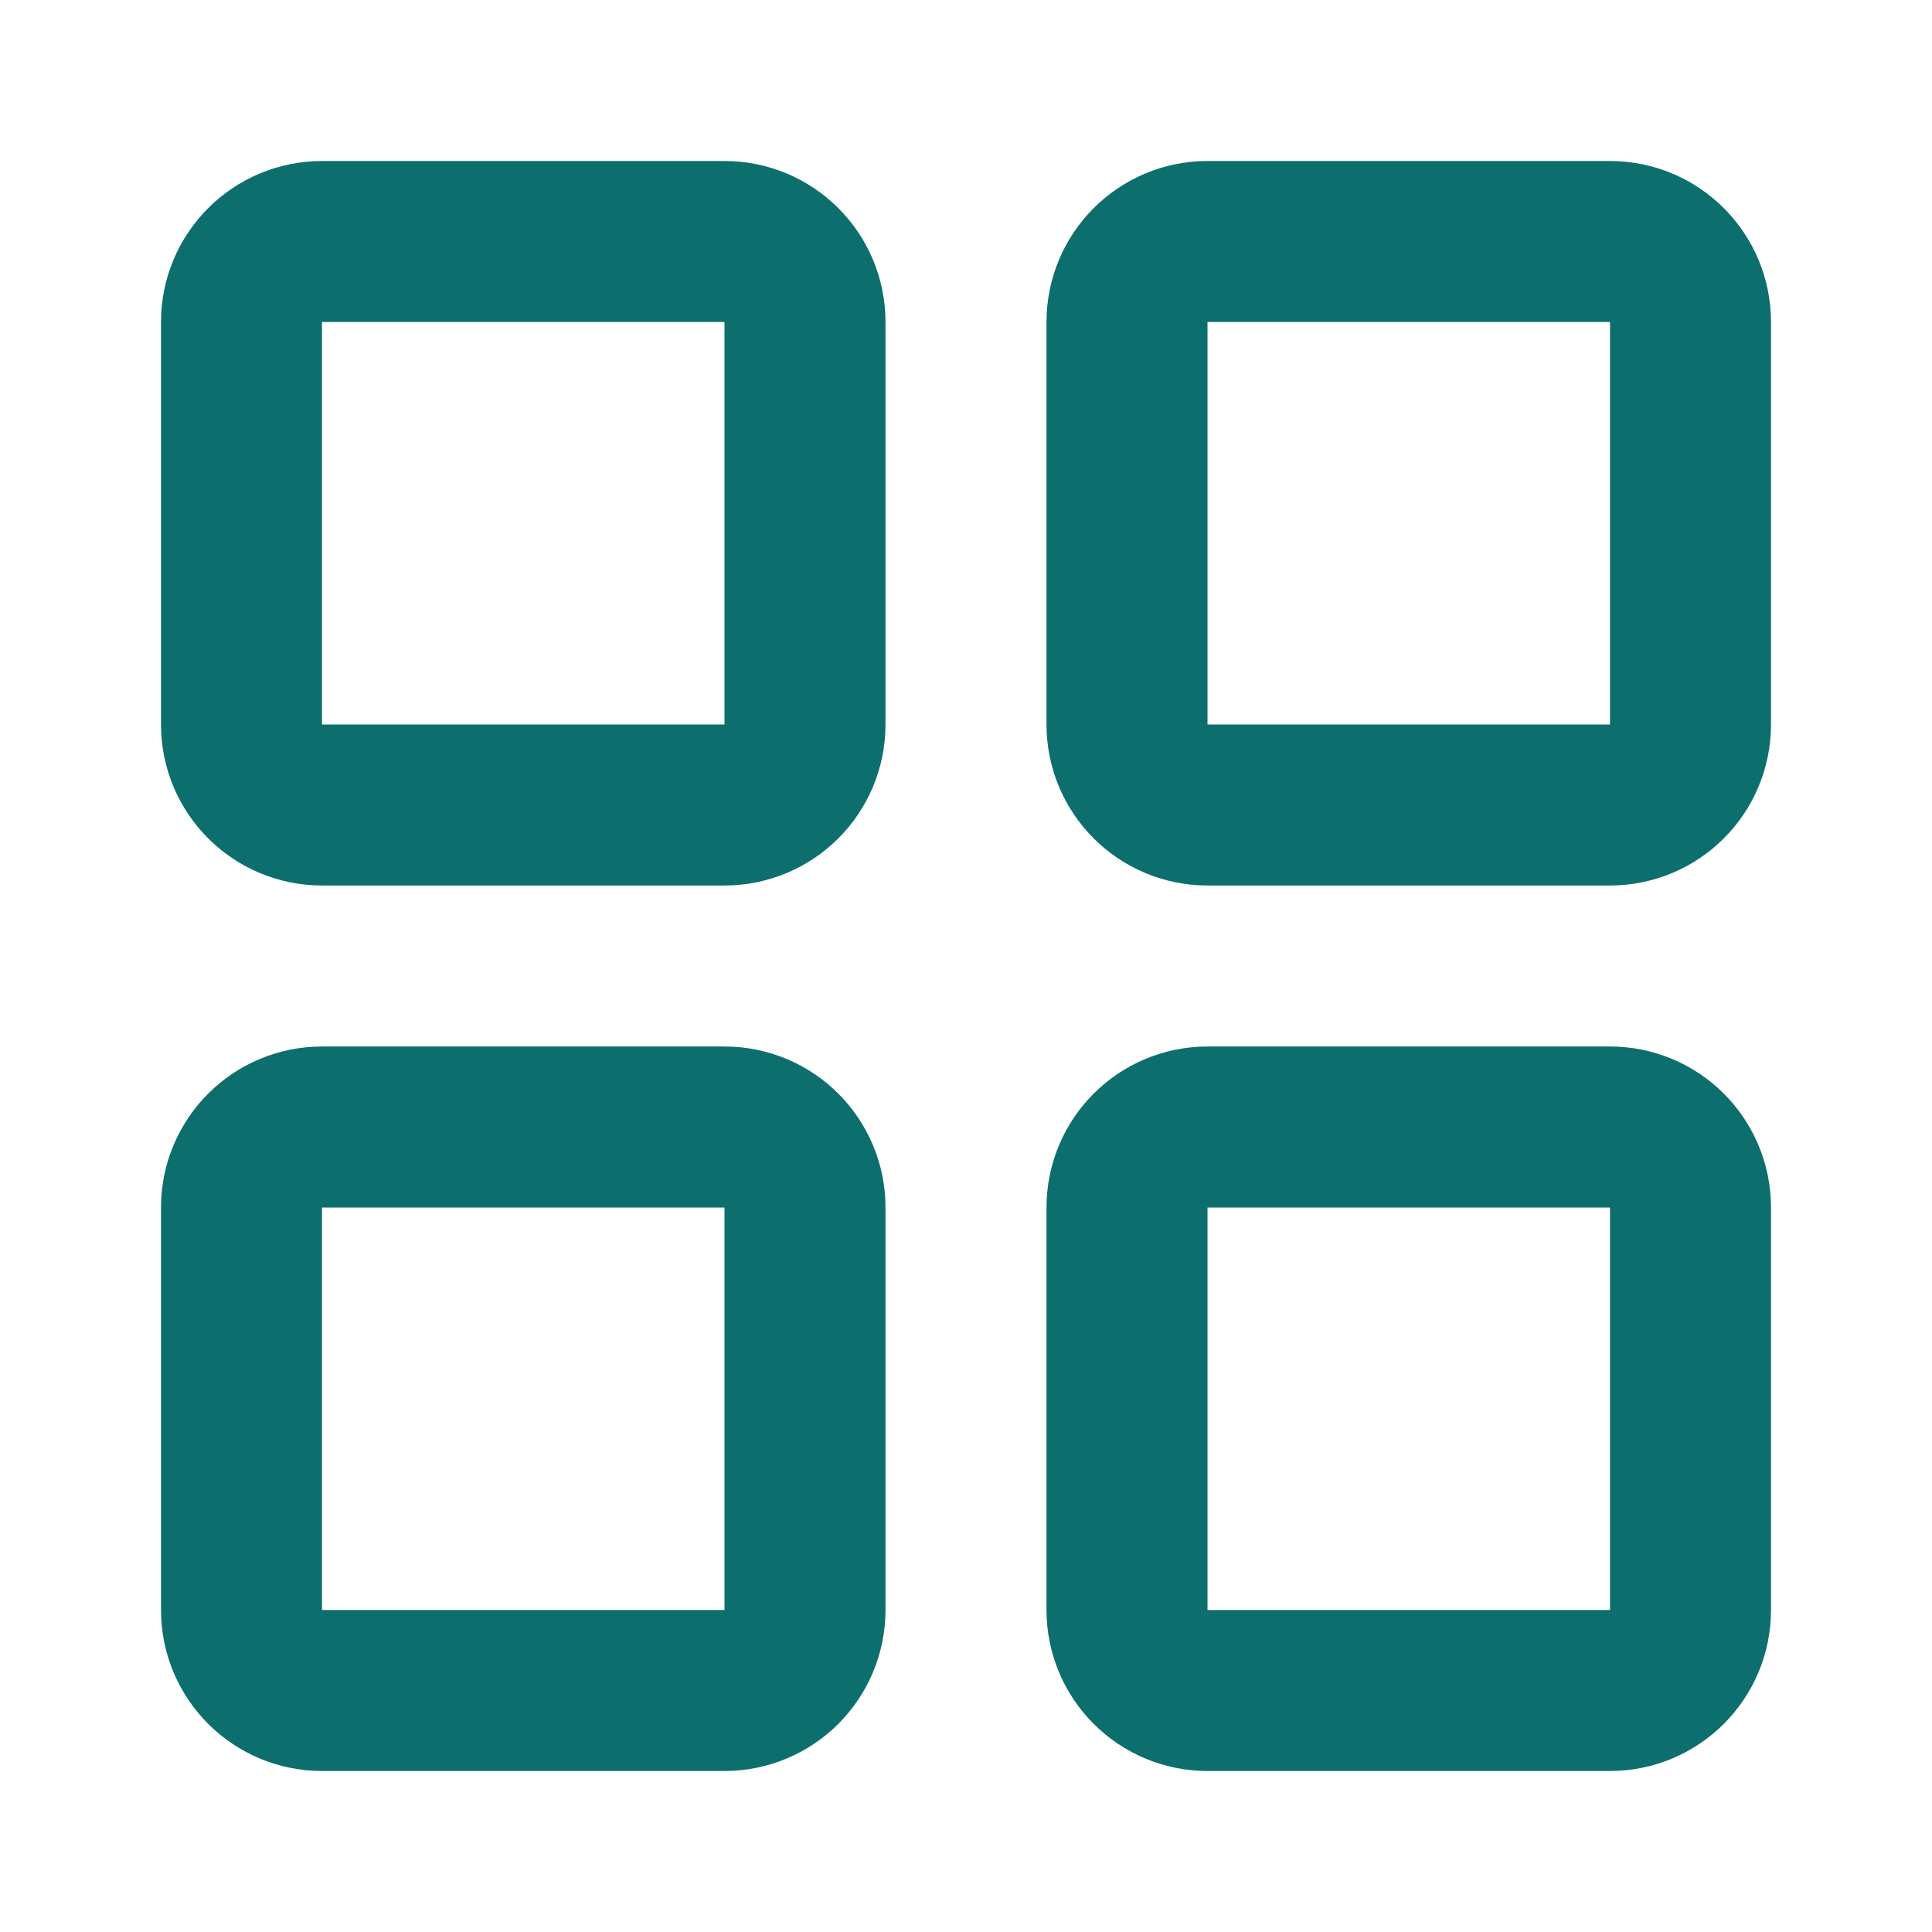
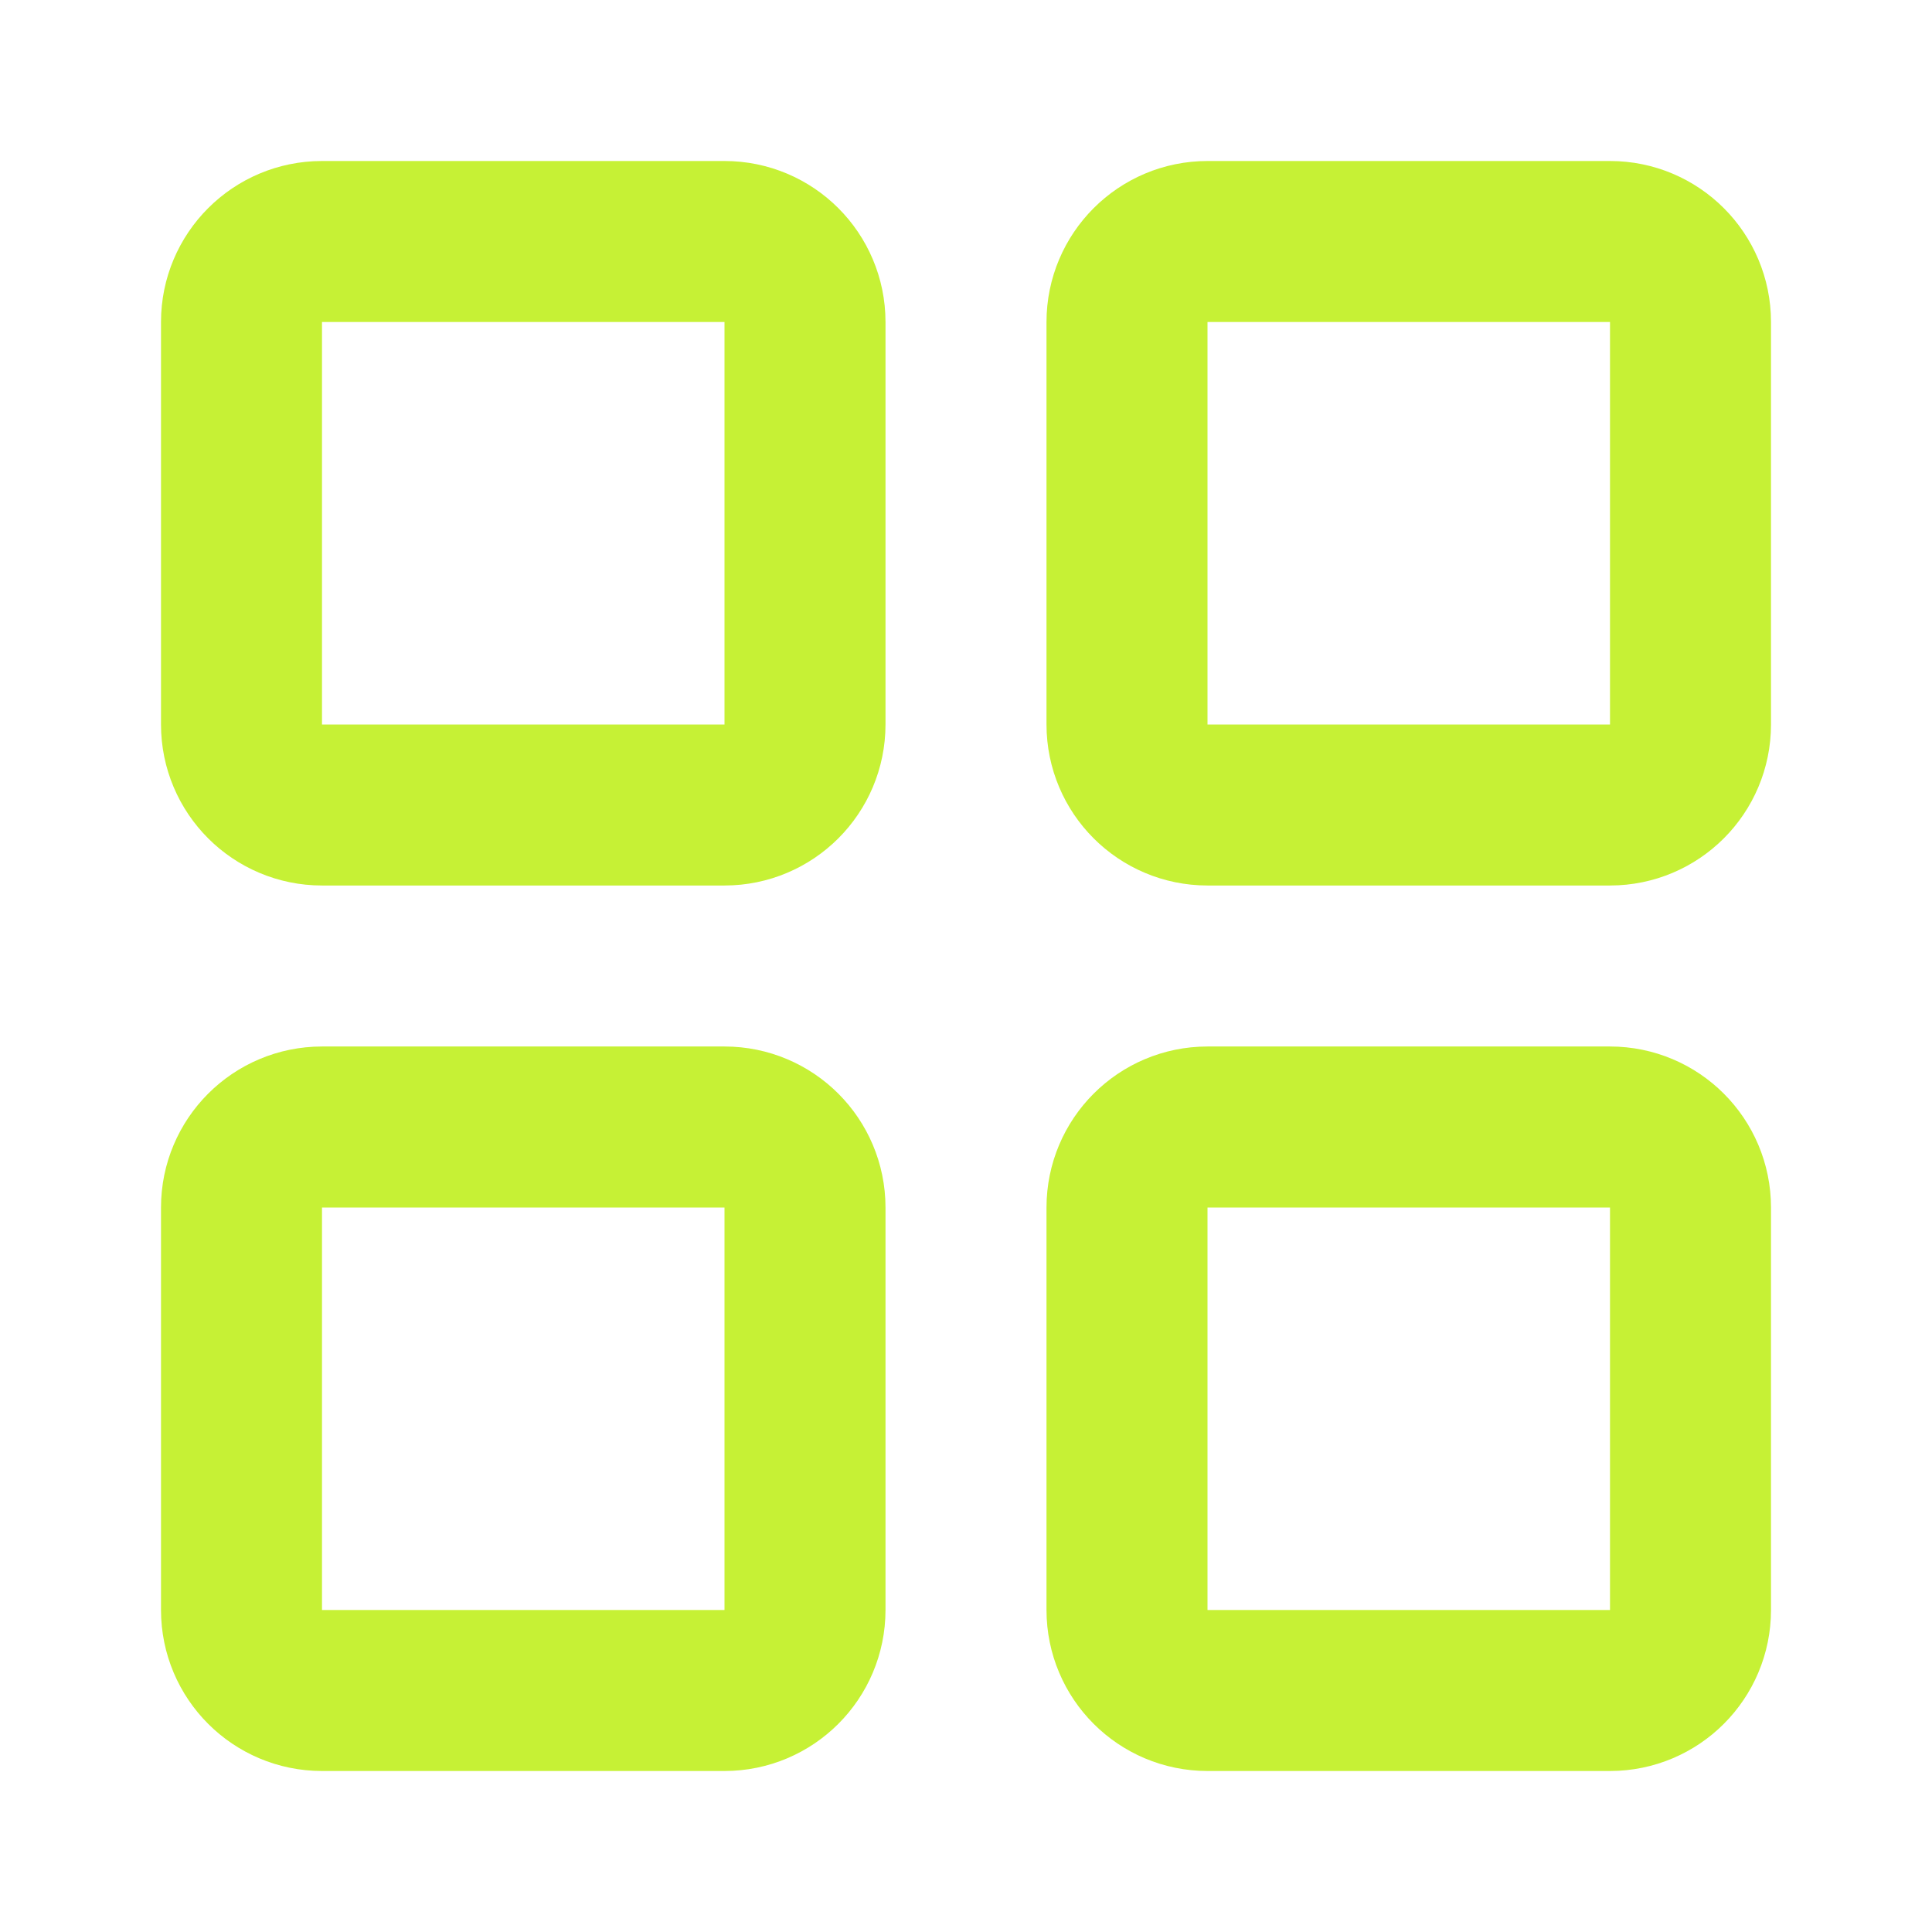
- <svg xmlns="http://www.w3.org/2000/svg" width="24" height="24" viewBox="0 0 24 24" fill="none" stroke="#0D6E6E" stroke-width="2" stroke-linecap="round" stroke-linejoin="round">
+ <svg xmlns="http://www.w3.org/2000/svg" width="24" height="24" viewBox="0 0 24 24" fill="none" stroke="#C6F135" stroke-width="2" stroke-linecap="round" stroke-linejoin="round">
  <rect width="7" height="7" x="3" y="3" rx="1" />
  <rect width="7" height="7" x="14" y="3" rx="1" />
  <rect width="7" height="7" x="14" y="14" rx="1" />
  <rect width="7" height="7" x="3" y="14" rx="1" />
</svg>
